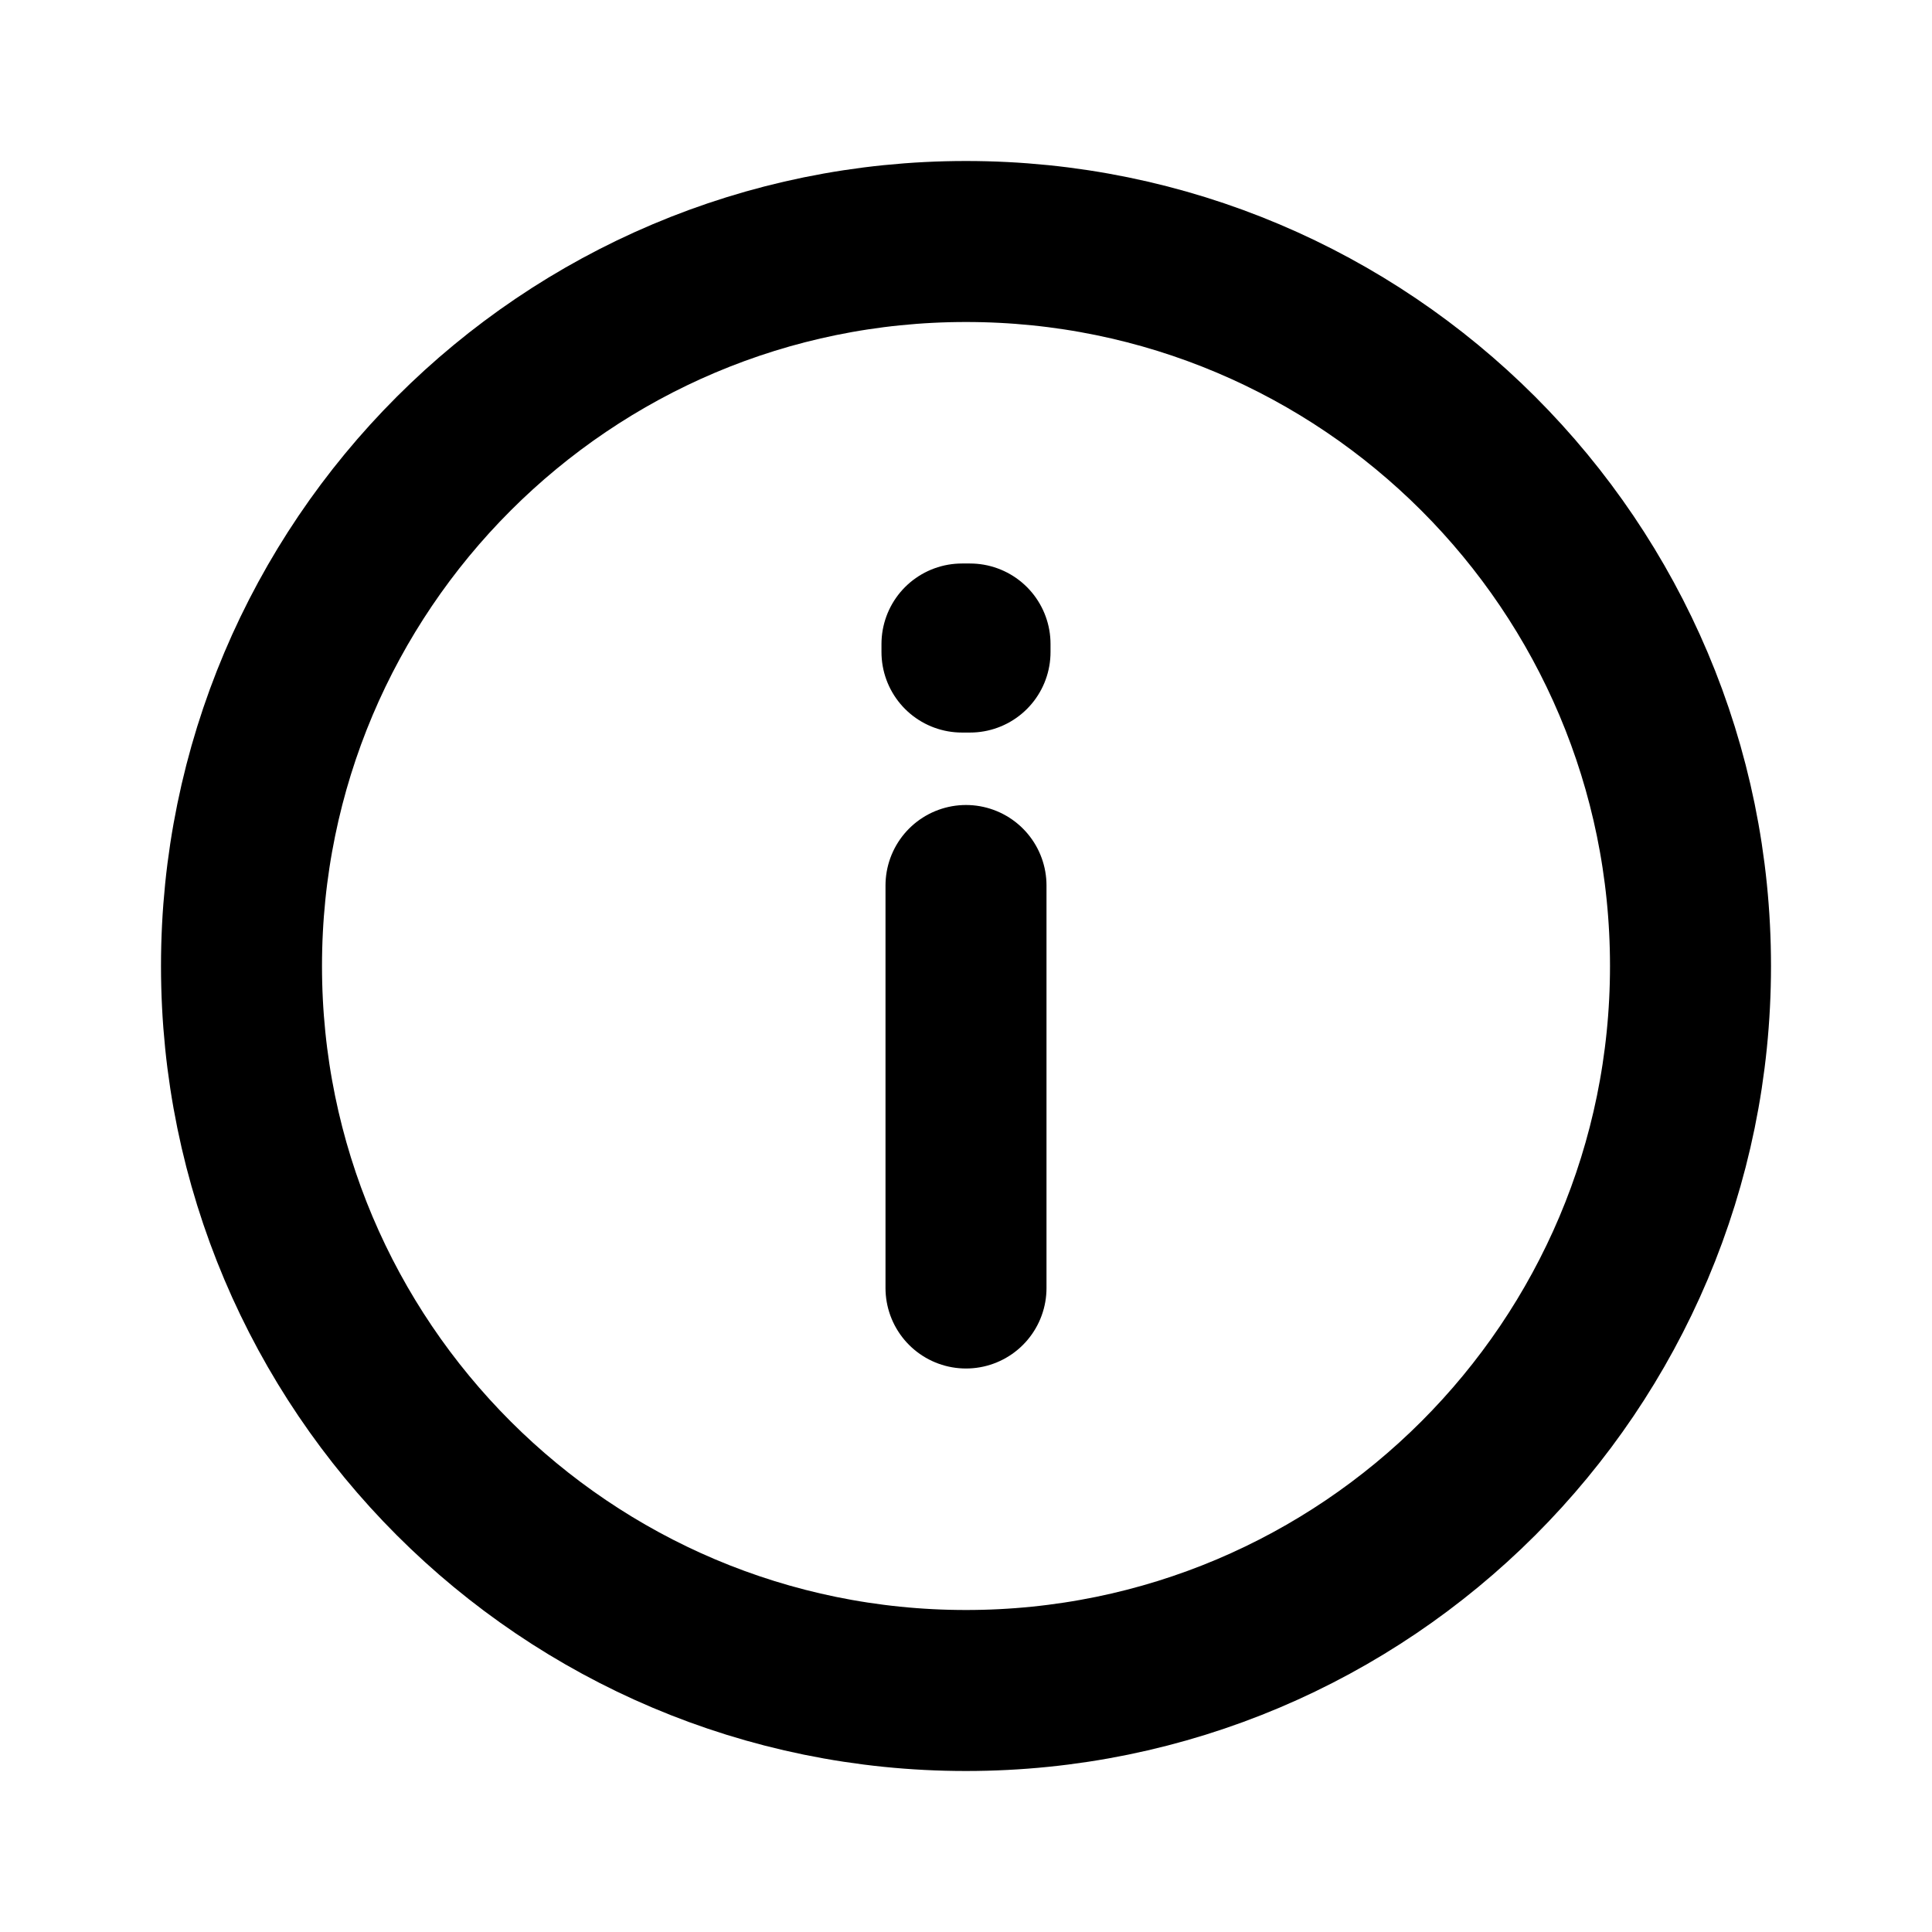
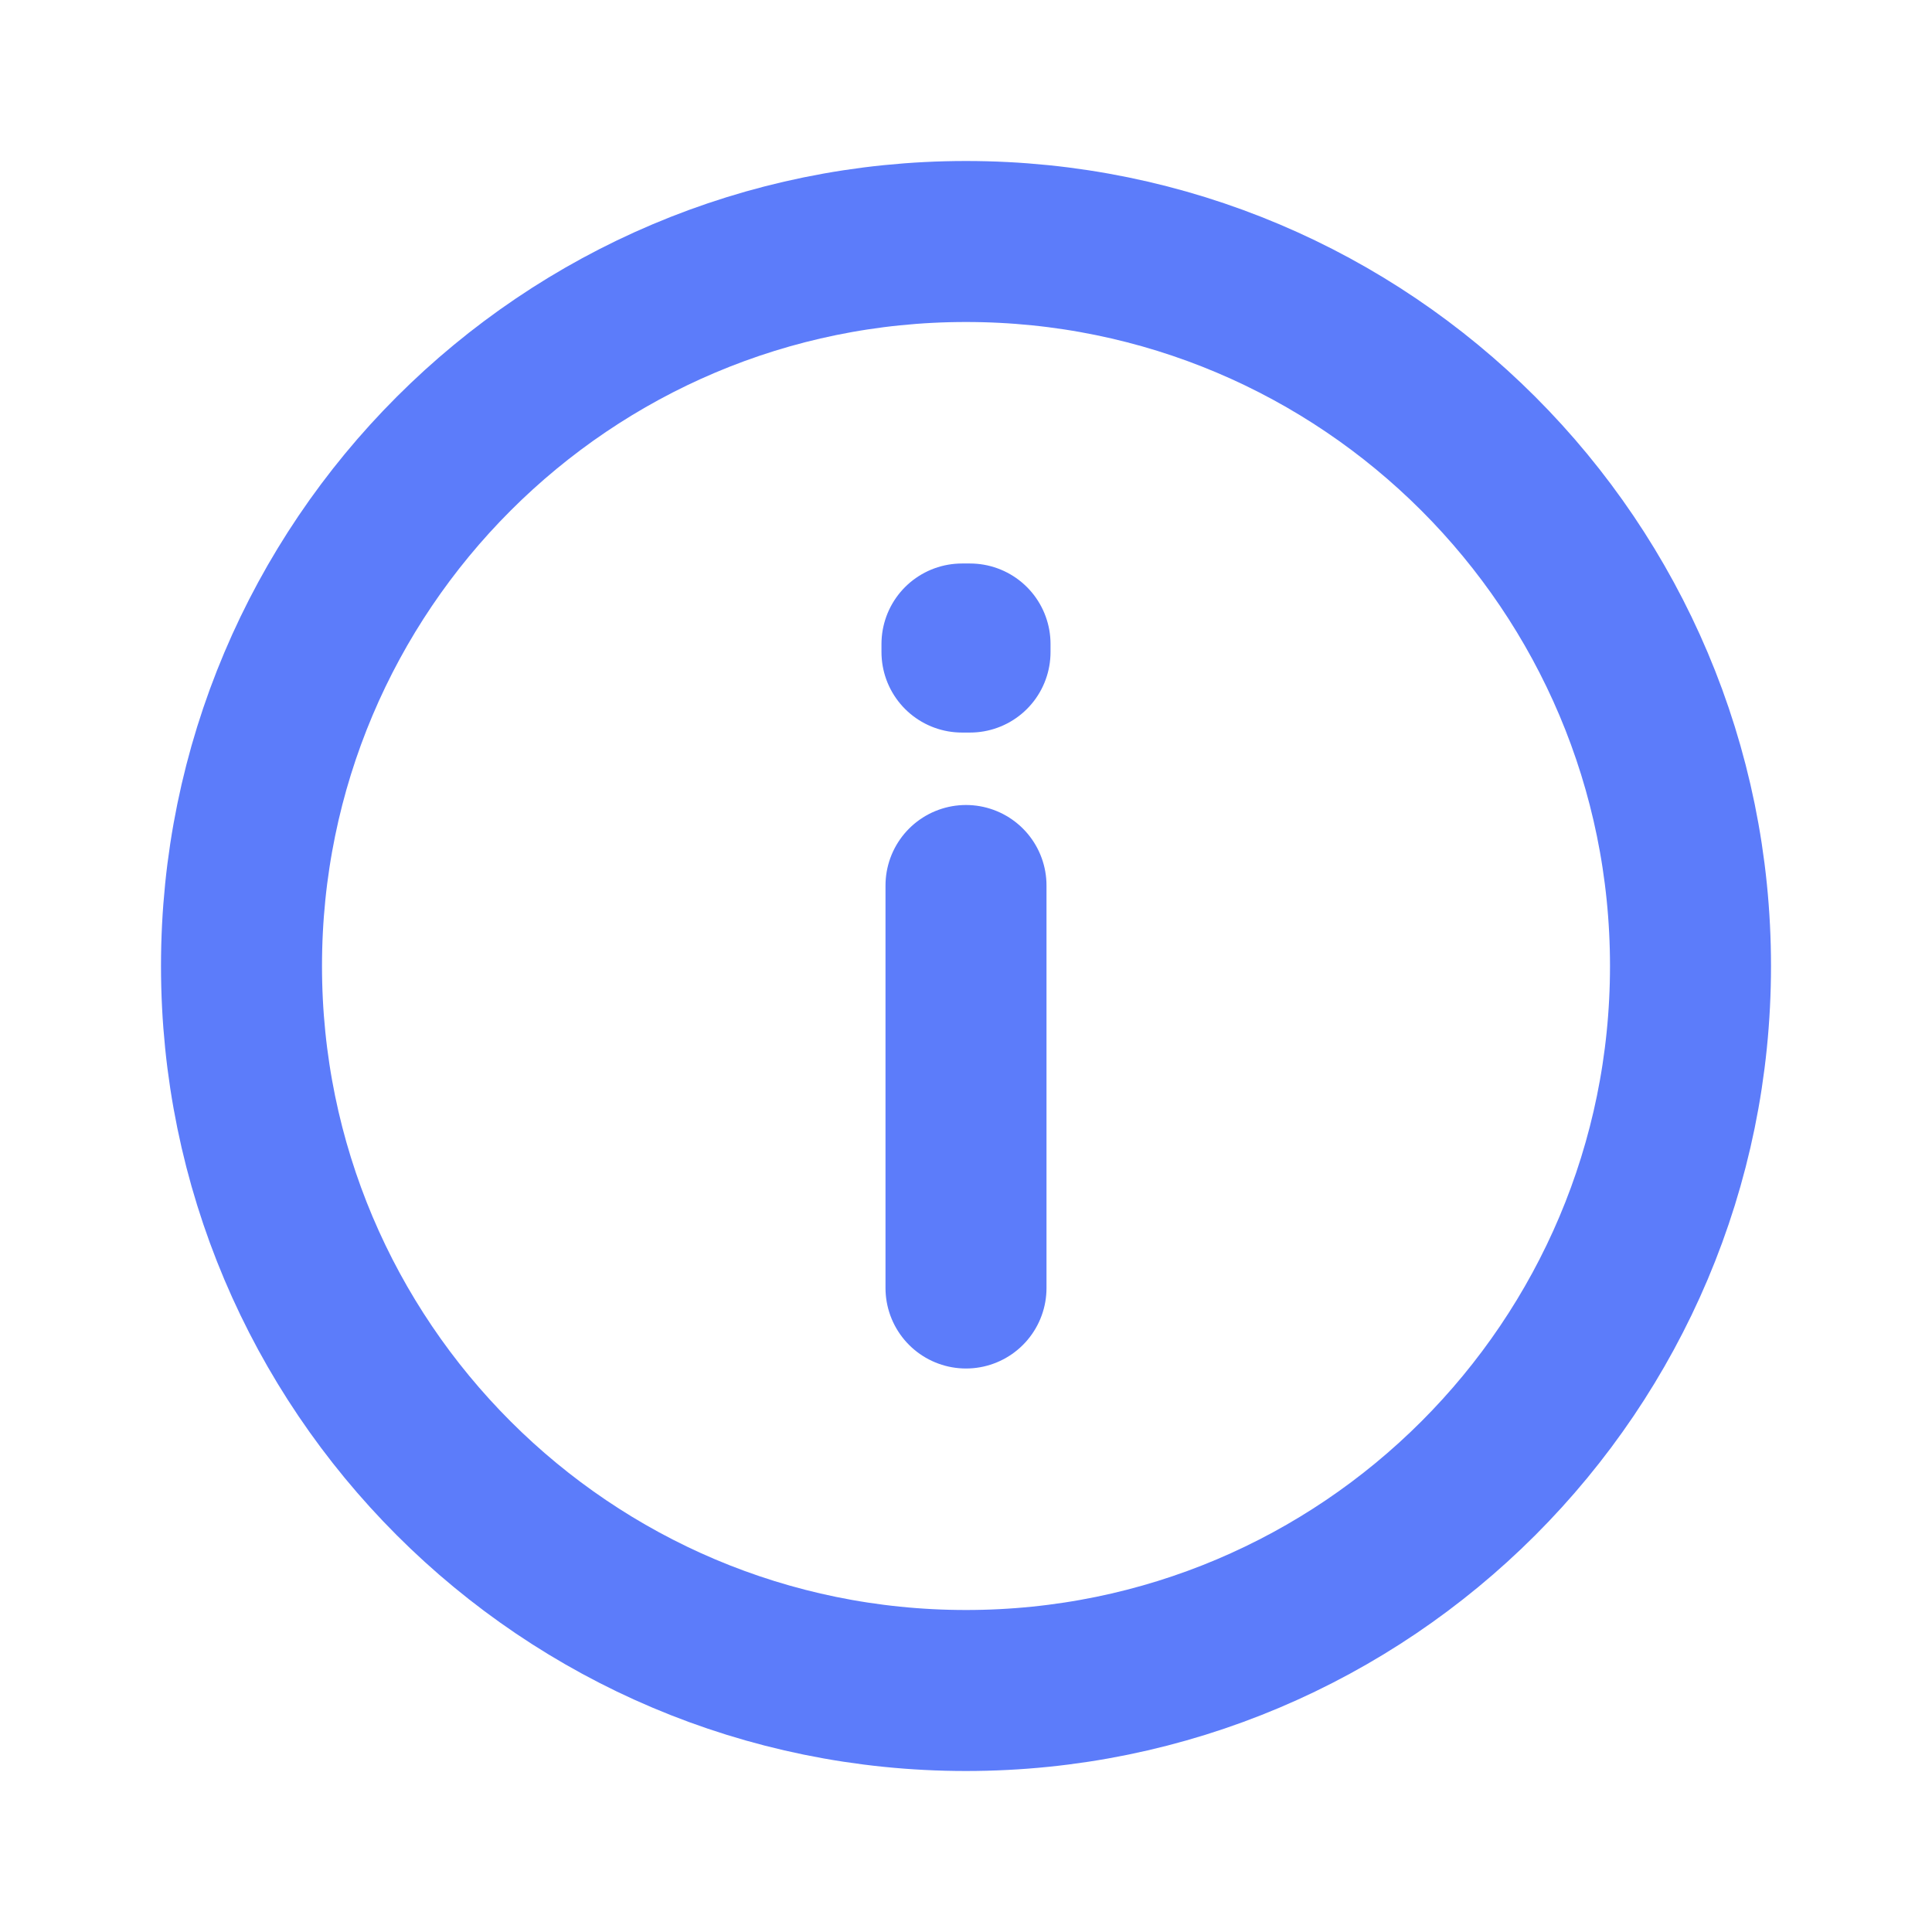
<svg xmlns="http://www.w3.org/2000/svg" width="800px" height="800px" viewBox="0 0 24 24" fill="none">
  <g id="Warning / Info">
-     <path id="Vector" d="M12 11V16M12 21C7.029 21 3 16.971 3 12C3 7.029 7.029 3 12 3C16.971 3 21 7.029 21 12C21 16.971 16.971 21 12 21ZM12.05 8V8.1L11.95 8.1V8H12.05Z" fill="none" stroke="currentColor" stroke-width="2" stroke-linecap="round" stroke-linejoin="round" />
+     <path id="Vector" d="M12 11V16M12 21C7.029 21 3 16.971 3 12C3 7.029 7.029 3 12 3C16.971 3 21 7.029 21 12C21 16.971 16.971 21 12 21ZM12.05 8V8.1L11.95 8.1V8H12.05Z" fill="none" stroke="#5C7CFA" stroke-width="2" stroke-linecap="round" stroke-linejoin="round" />
  </g>
</svg>
